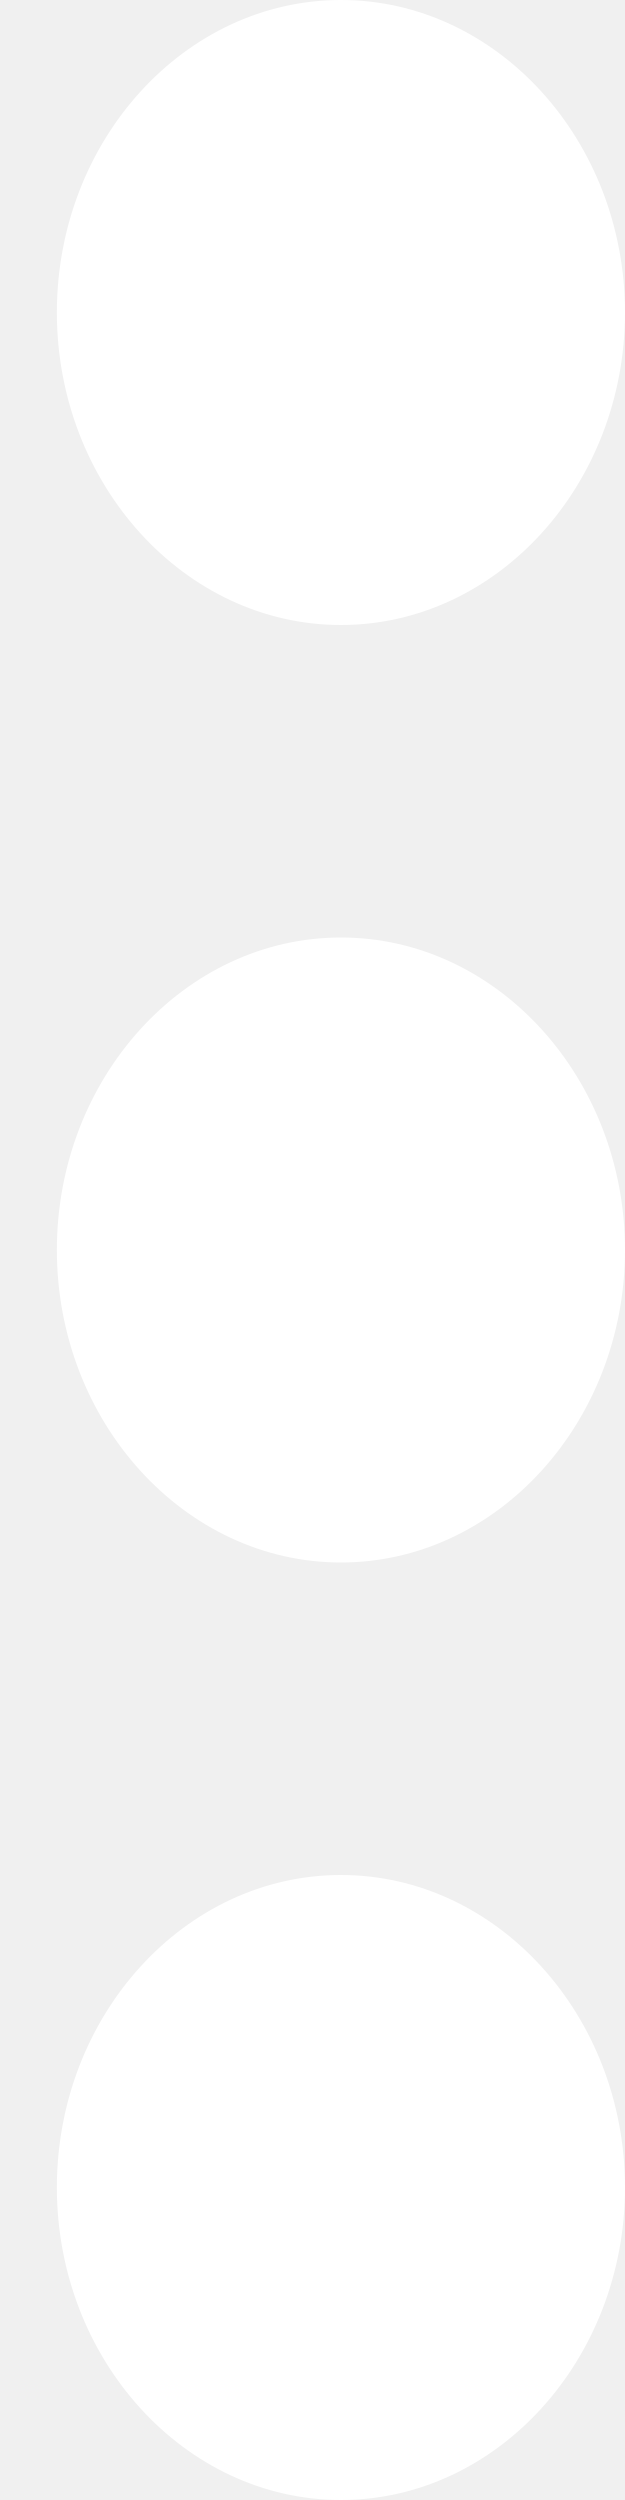
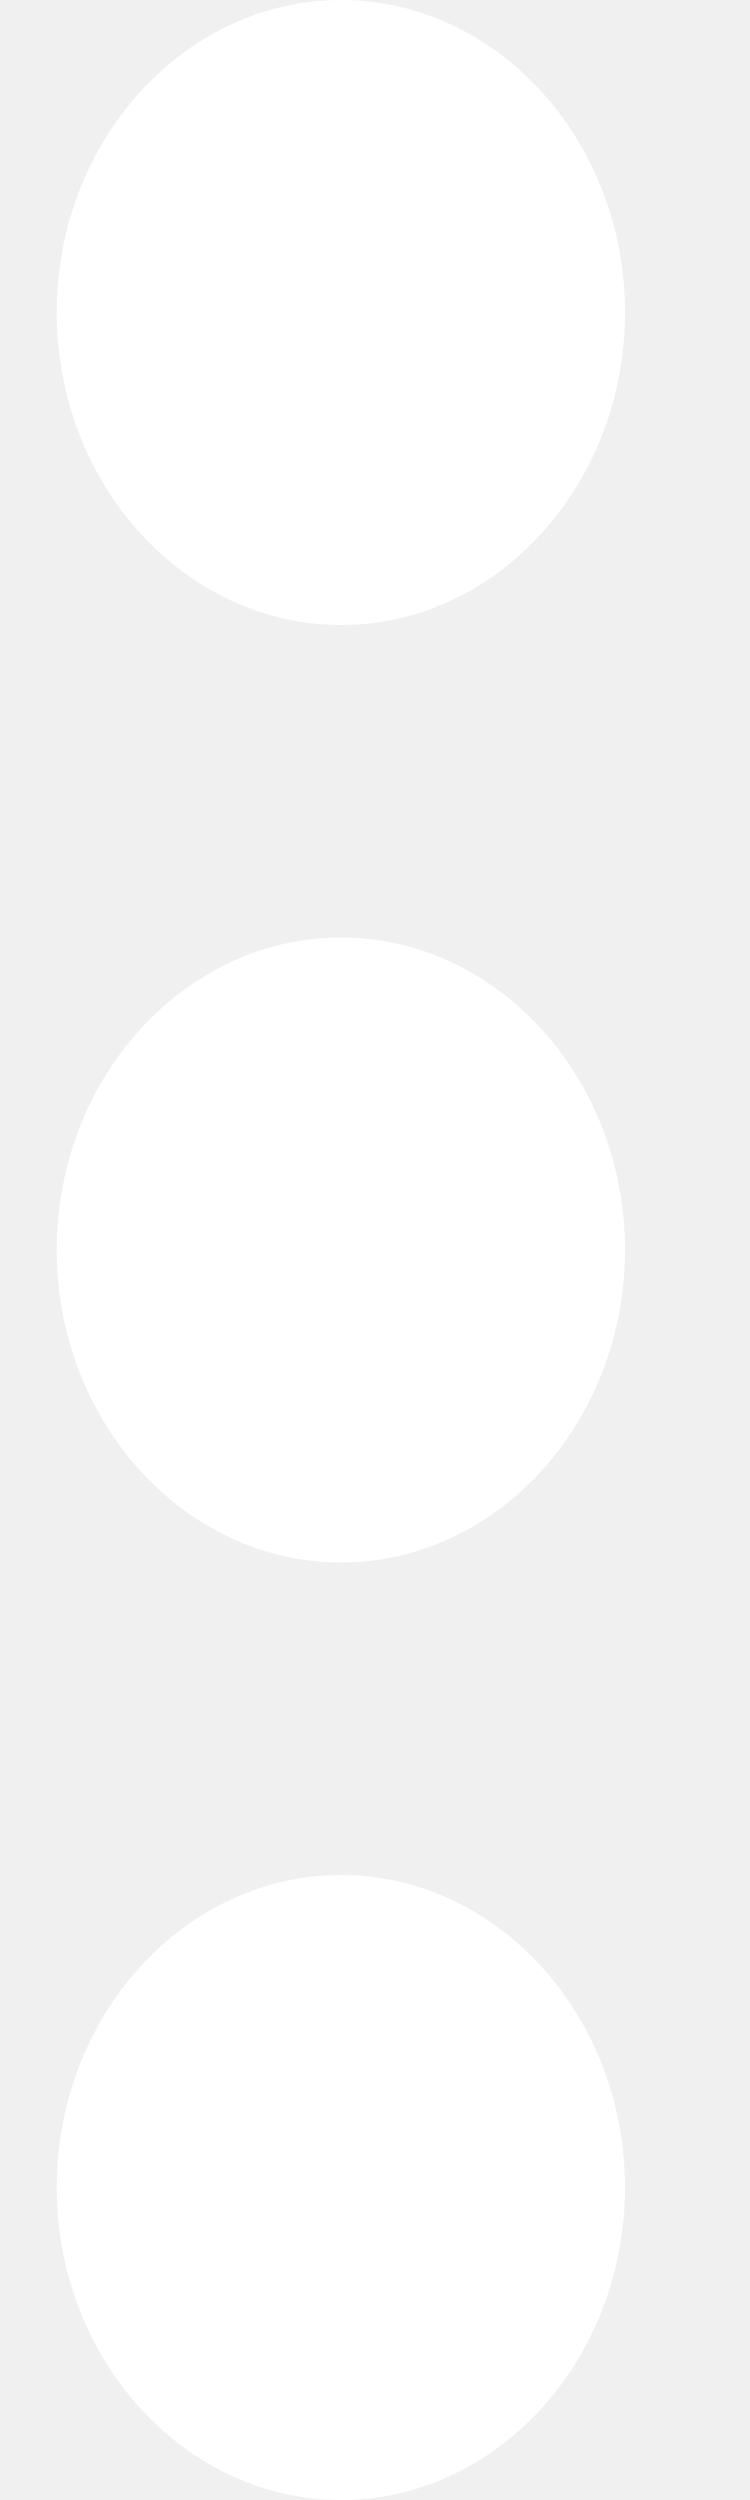
- <svg xmlns="http://www.w3.org/2000/svg" width="2" height="8" viewBox="0 0 2 8" fill="none">
-   <path d="M1.091 3C0.591 3 0.182 3.45 0.182 4C0.182 4.55 0.591 5 1.091 5C1.591 5 2 4.55 2 4C2 3.45 1.591 3 1.091 3ZM1.091 0C0.591 0 0.182 0.45 0.182 1C0.182 1.55 0.591 2 1.091 2C1.591 2 2 1.55 2 1C2 0.45 1.591 0 1.091 0ZM1.091 6C0.591 6 0.182 6.45 0.182 7C0.182 7.55 0.591 8 1.091 8C1.591 8 2 7.55 2 7C2 6.45 1.591 6 1.091 6Z" fill="white" />
+ <svg xmlns="http://www.w3.org/2000/svg" width="3" height="10" viewBox="0 0 3 10" fill="none">
+   <path d="M1.364 3.75C0.739 3.75 0.227 4.312 0.227 5C0.227 5.688 0.739 6.25 1.364 6.25C1.989 6.25 2.5 5.688 2.5 5C2.5 4.312 1.989 3.75 1.364 3.75ZM1.364 0C0.739 0 0.227 0.562 0.227 1.25C0.227 1.938 0.739 2.5 1.364 2.5C1.989 2.5 2.5 1.938 2.5 1.25C2.5 0.562 1.989 0 1.364 0ZM1.364 7.5C0.739 7.5 0.227 8.062 0.227 8.75C0.227 9.438 0.739 10 1.364 10C1.989 10 2.5 9.438 2.5 8.75C2.5 8.062 1.989 7.5 1.364 7.5Z" fill="white" />
</svg>
